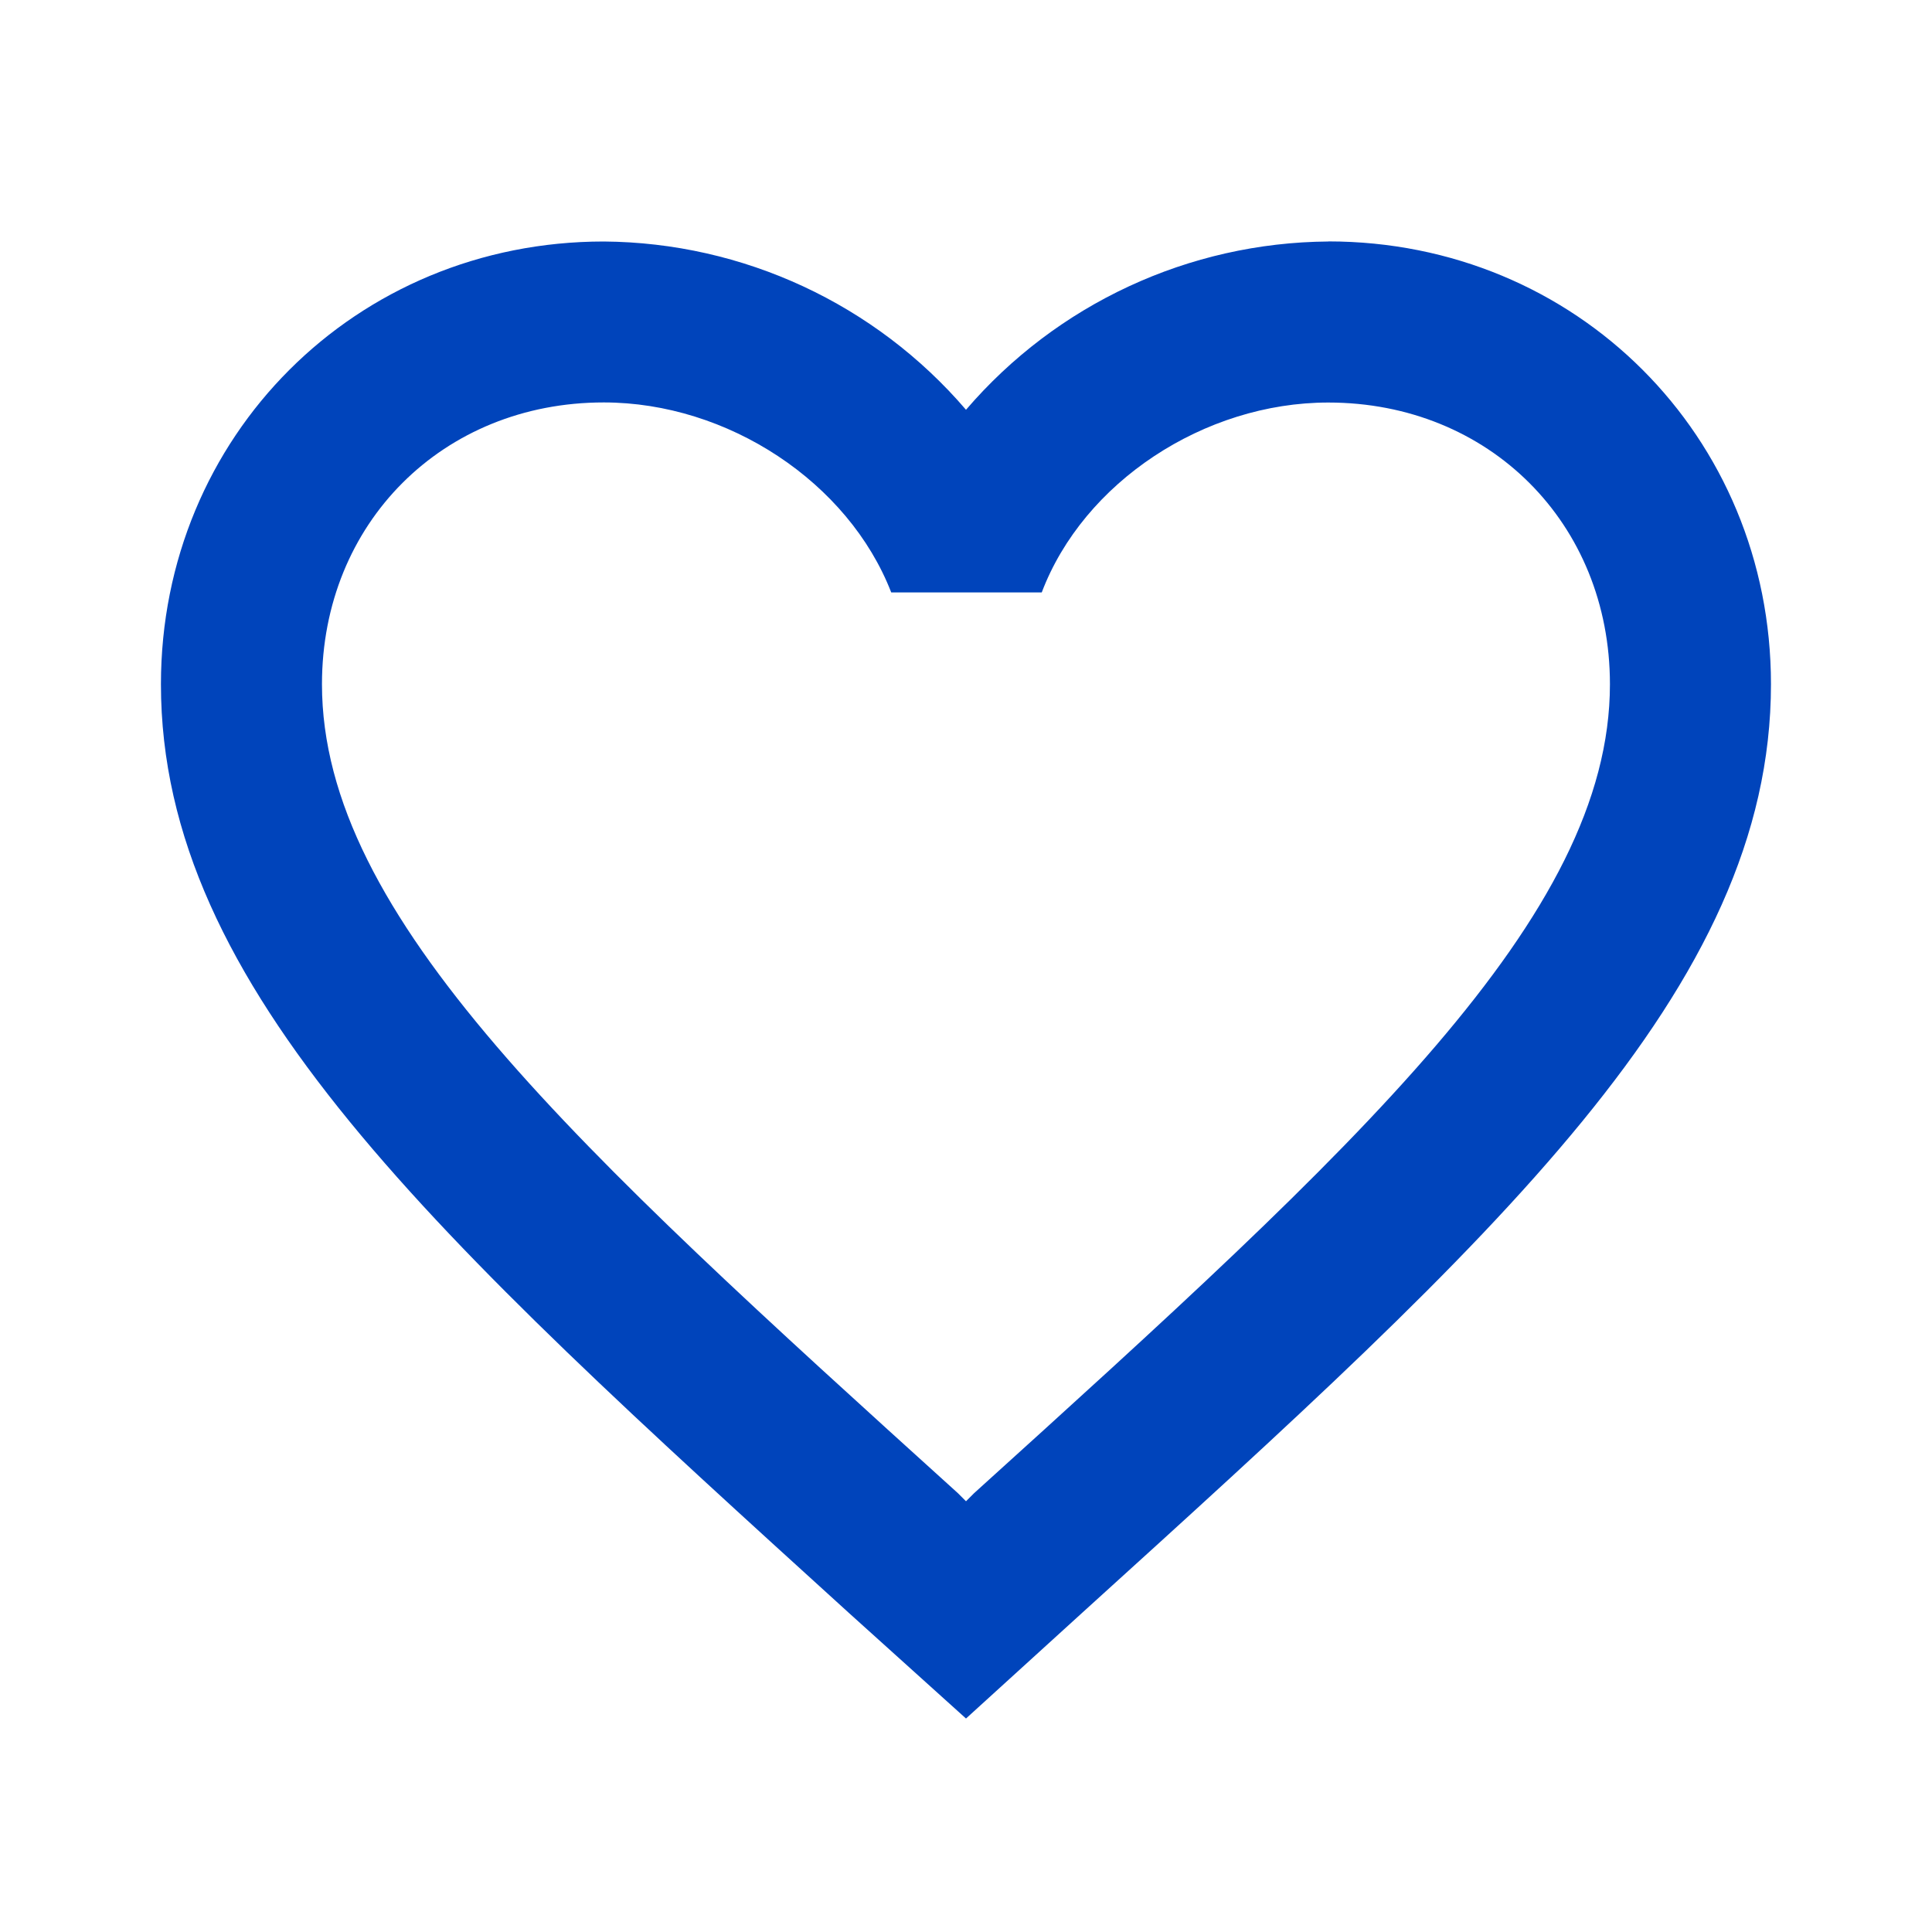
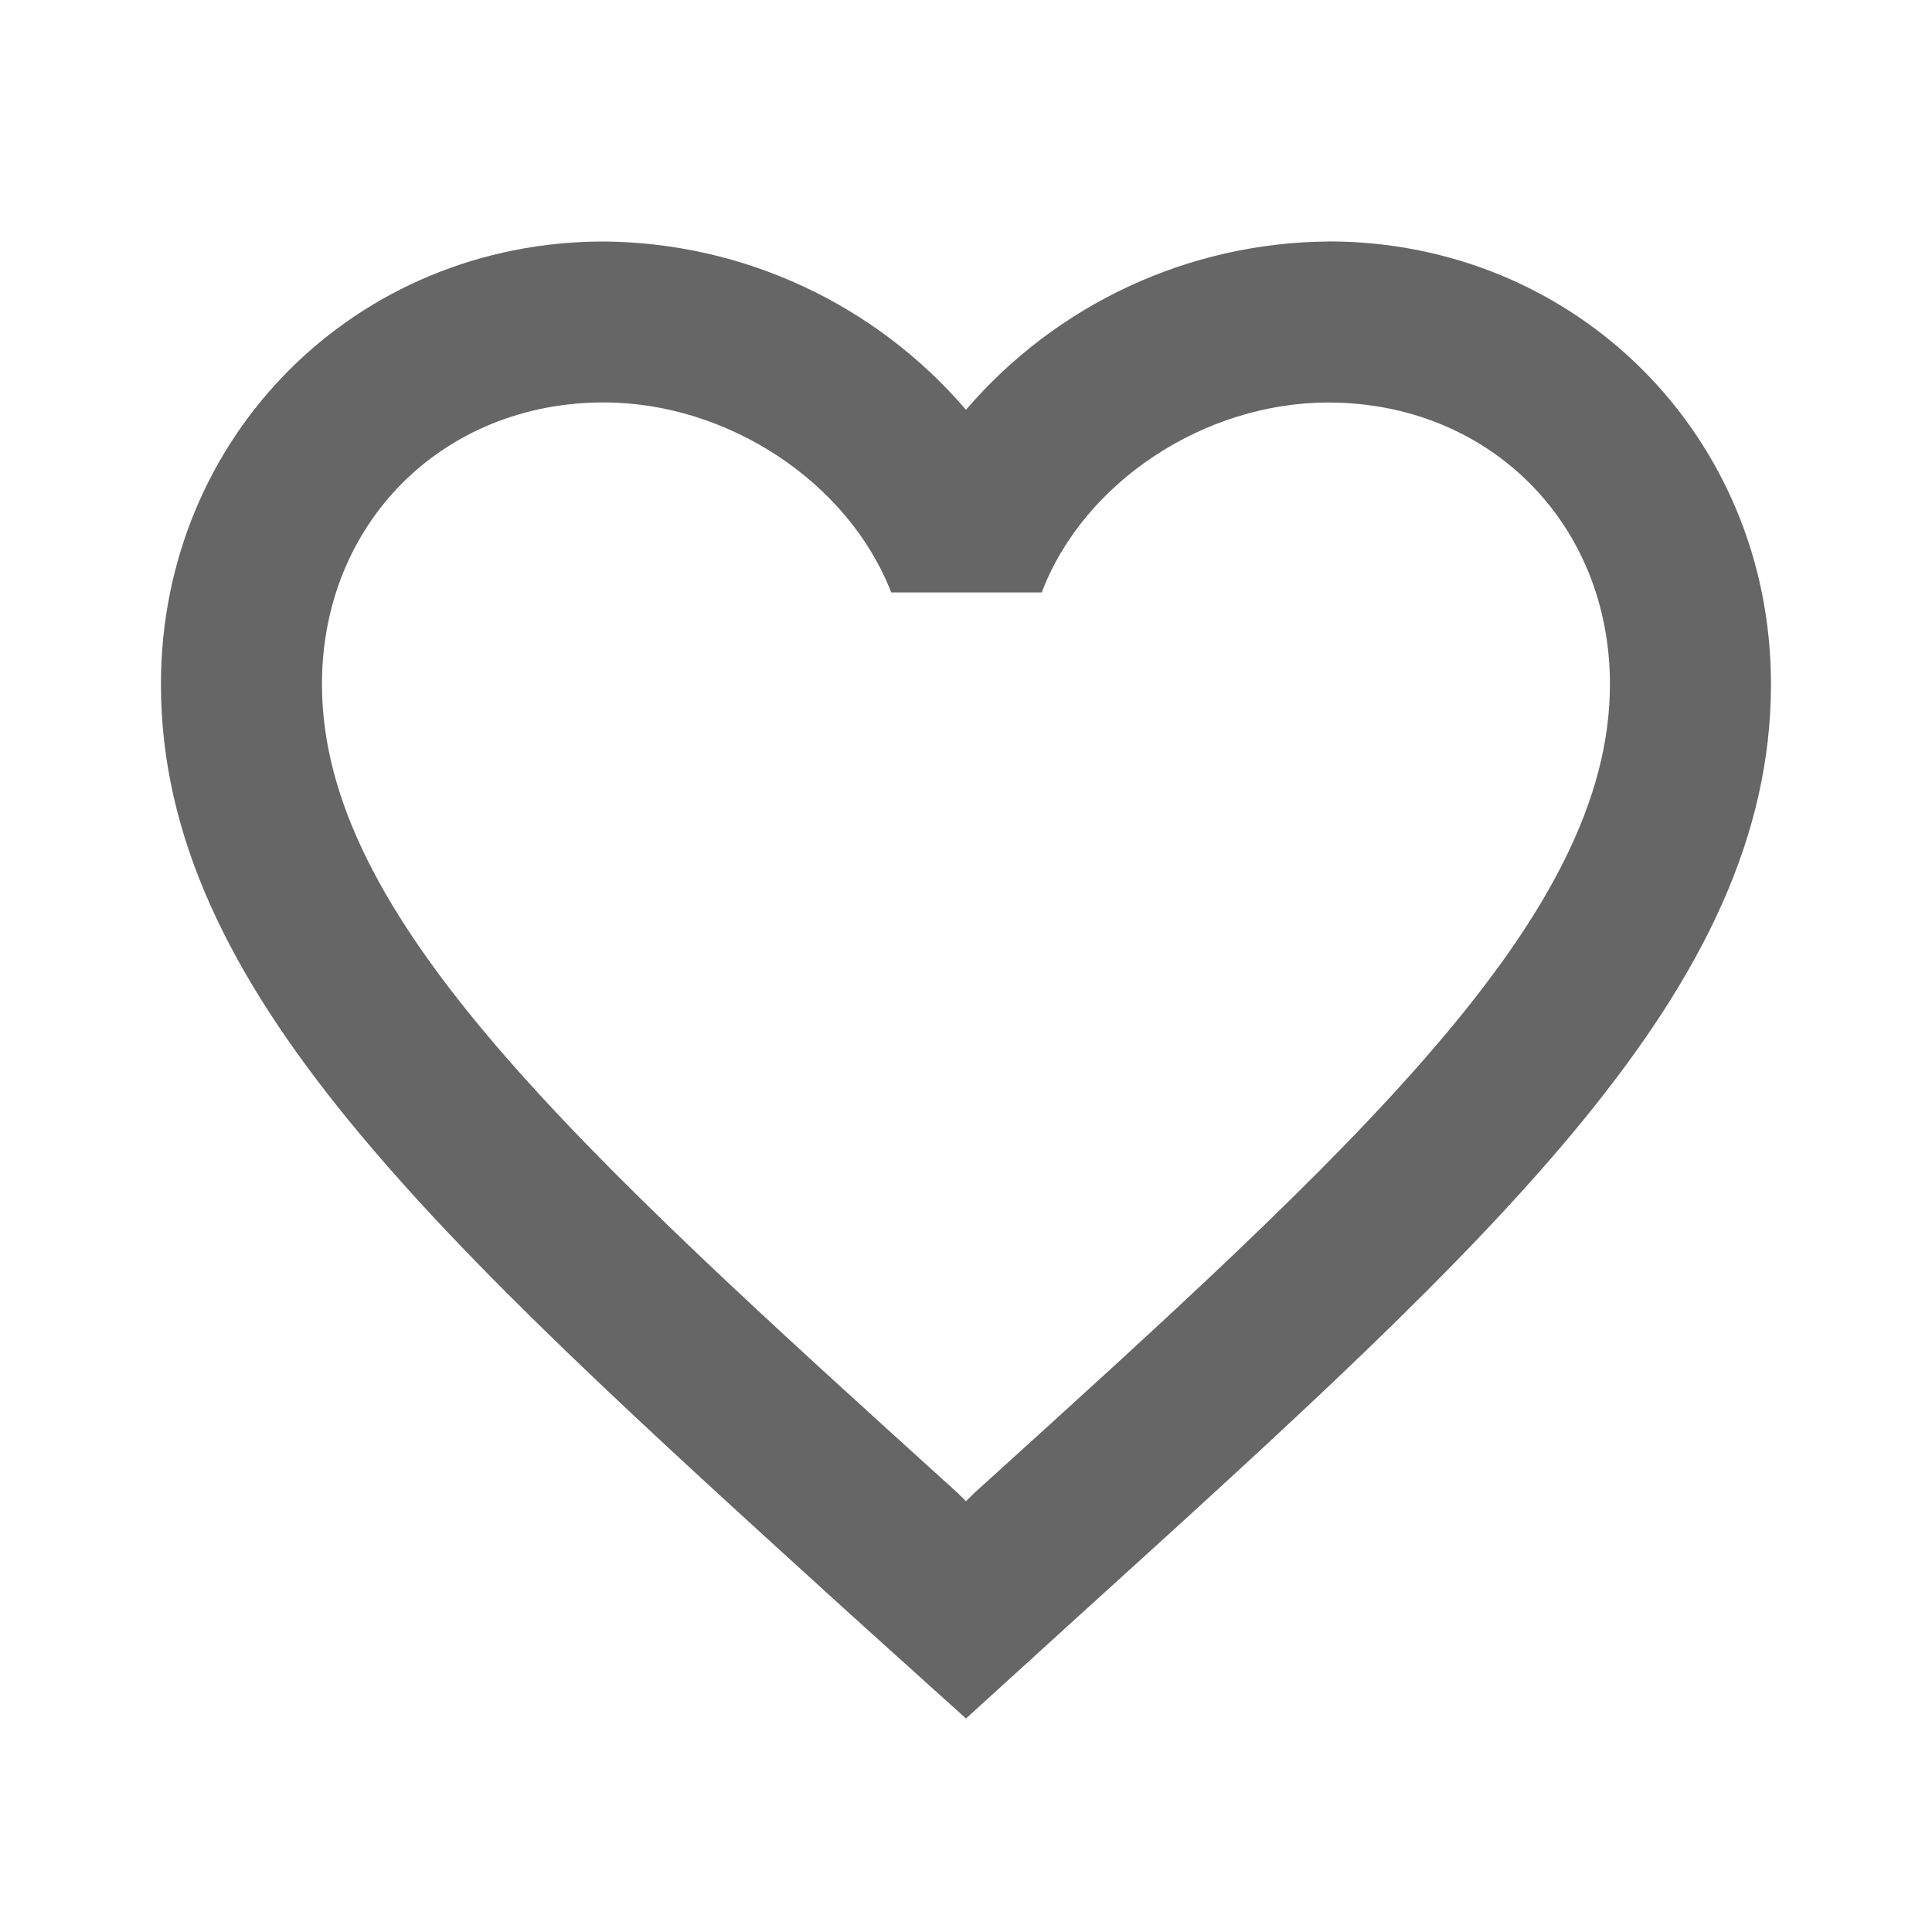
<svg xmlns="http://www.w3.org/2000/svg" width="20" height="20">
-   <path d="M10.083 15.458l-.083.083-.083-.083C5.95 11.867 3.333 9.492 3.333 7.083c0-1.667 1.25-2.917 2.917-2.917 1.283 0 2.533.825 2.976 1.967h1.558c.432-1.141 1.682-1.966 2.966-1.966 1.666 0 2.916 1.25 2.916 2.916 0 2.409-2.616 4.784-6.583 8.375M13.75 2.5A4.99 4.99 0 0 0 10 4.242 4.988 4.988 0 0 0 6.25 2.5c-2.567 0-4.584 2.016-4.584 4.583 0 3.15 2.834 5.717 7.125 9.617L10 17.79l1.209-1.1c4.29-3.891 7.124-6.458 7.124-9.608 0-2.567-2.017-4.583-4.583-4.583" fill="#04B" fill-rule="evenodd" />
+   <path d="M10.083 15.458l-.083.083-.083-.083C5.95 11.867 3.333 9.492 3.333 7.083c0-1.667 1.25-2.917 2.917-2.917 1.283 0 2.533.825 2.976 1.967h1.558c.432-1.141 1.682-1.966 2.966-1.966 1.666 0 2.916 1.25 2.916 2.916 0 2.409-2.616 4.784-6.583 8.375M13.75 2.5A4.99 4.99 0 0010 4.242 4.988 4.988 0 006.25 2.5c-2.567 0-4.584 2.016-4.584 4.583 0 3.15 2.834 5.717 7.125 9.617L10 17.79l1.209-1.1c4.29-3.891 7.124-6.458 7.124-9.608 0-2.567-2.017-4.583-4.583-4.583" fill="#666" fill-rule="evenodd" />
</svg>
